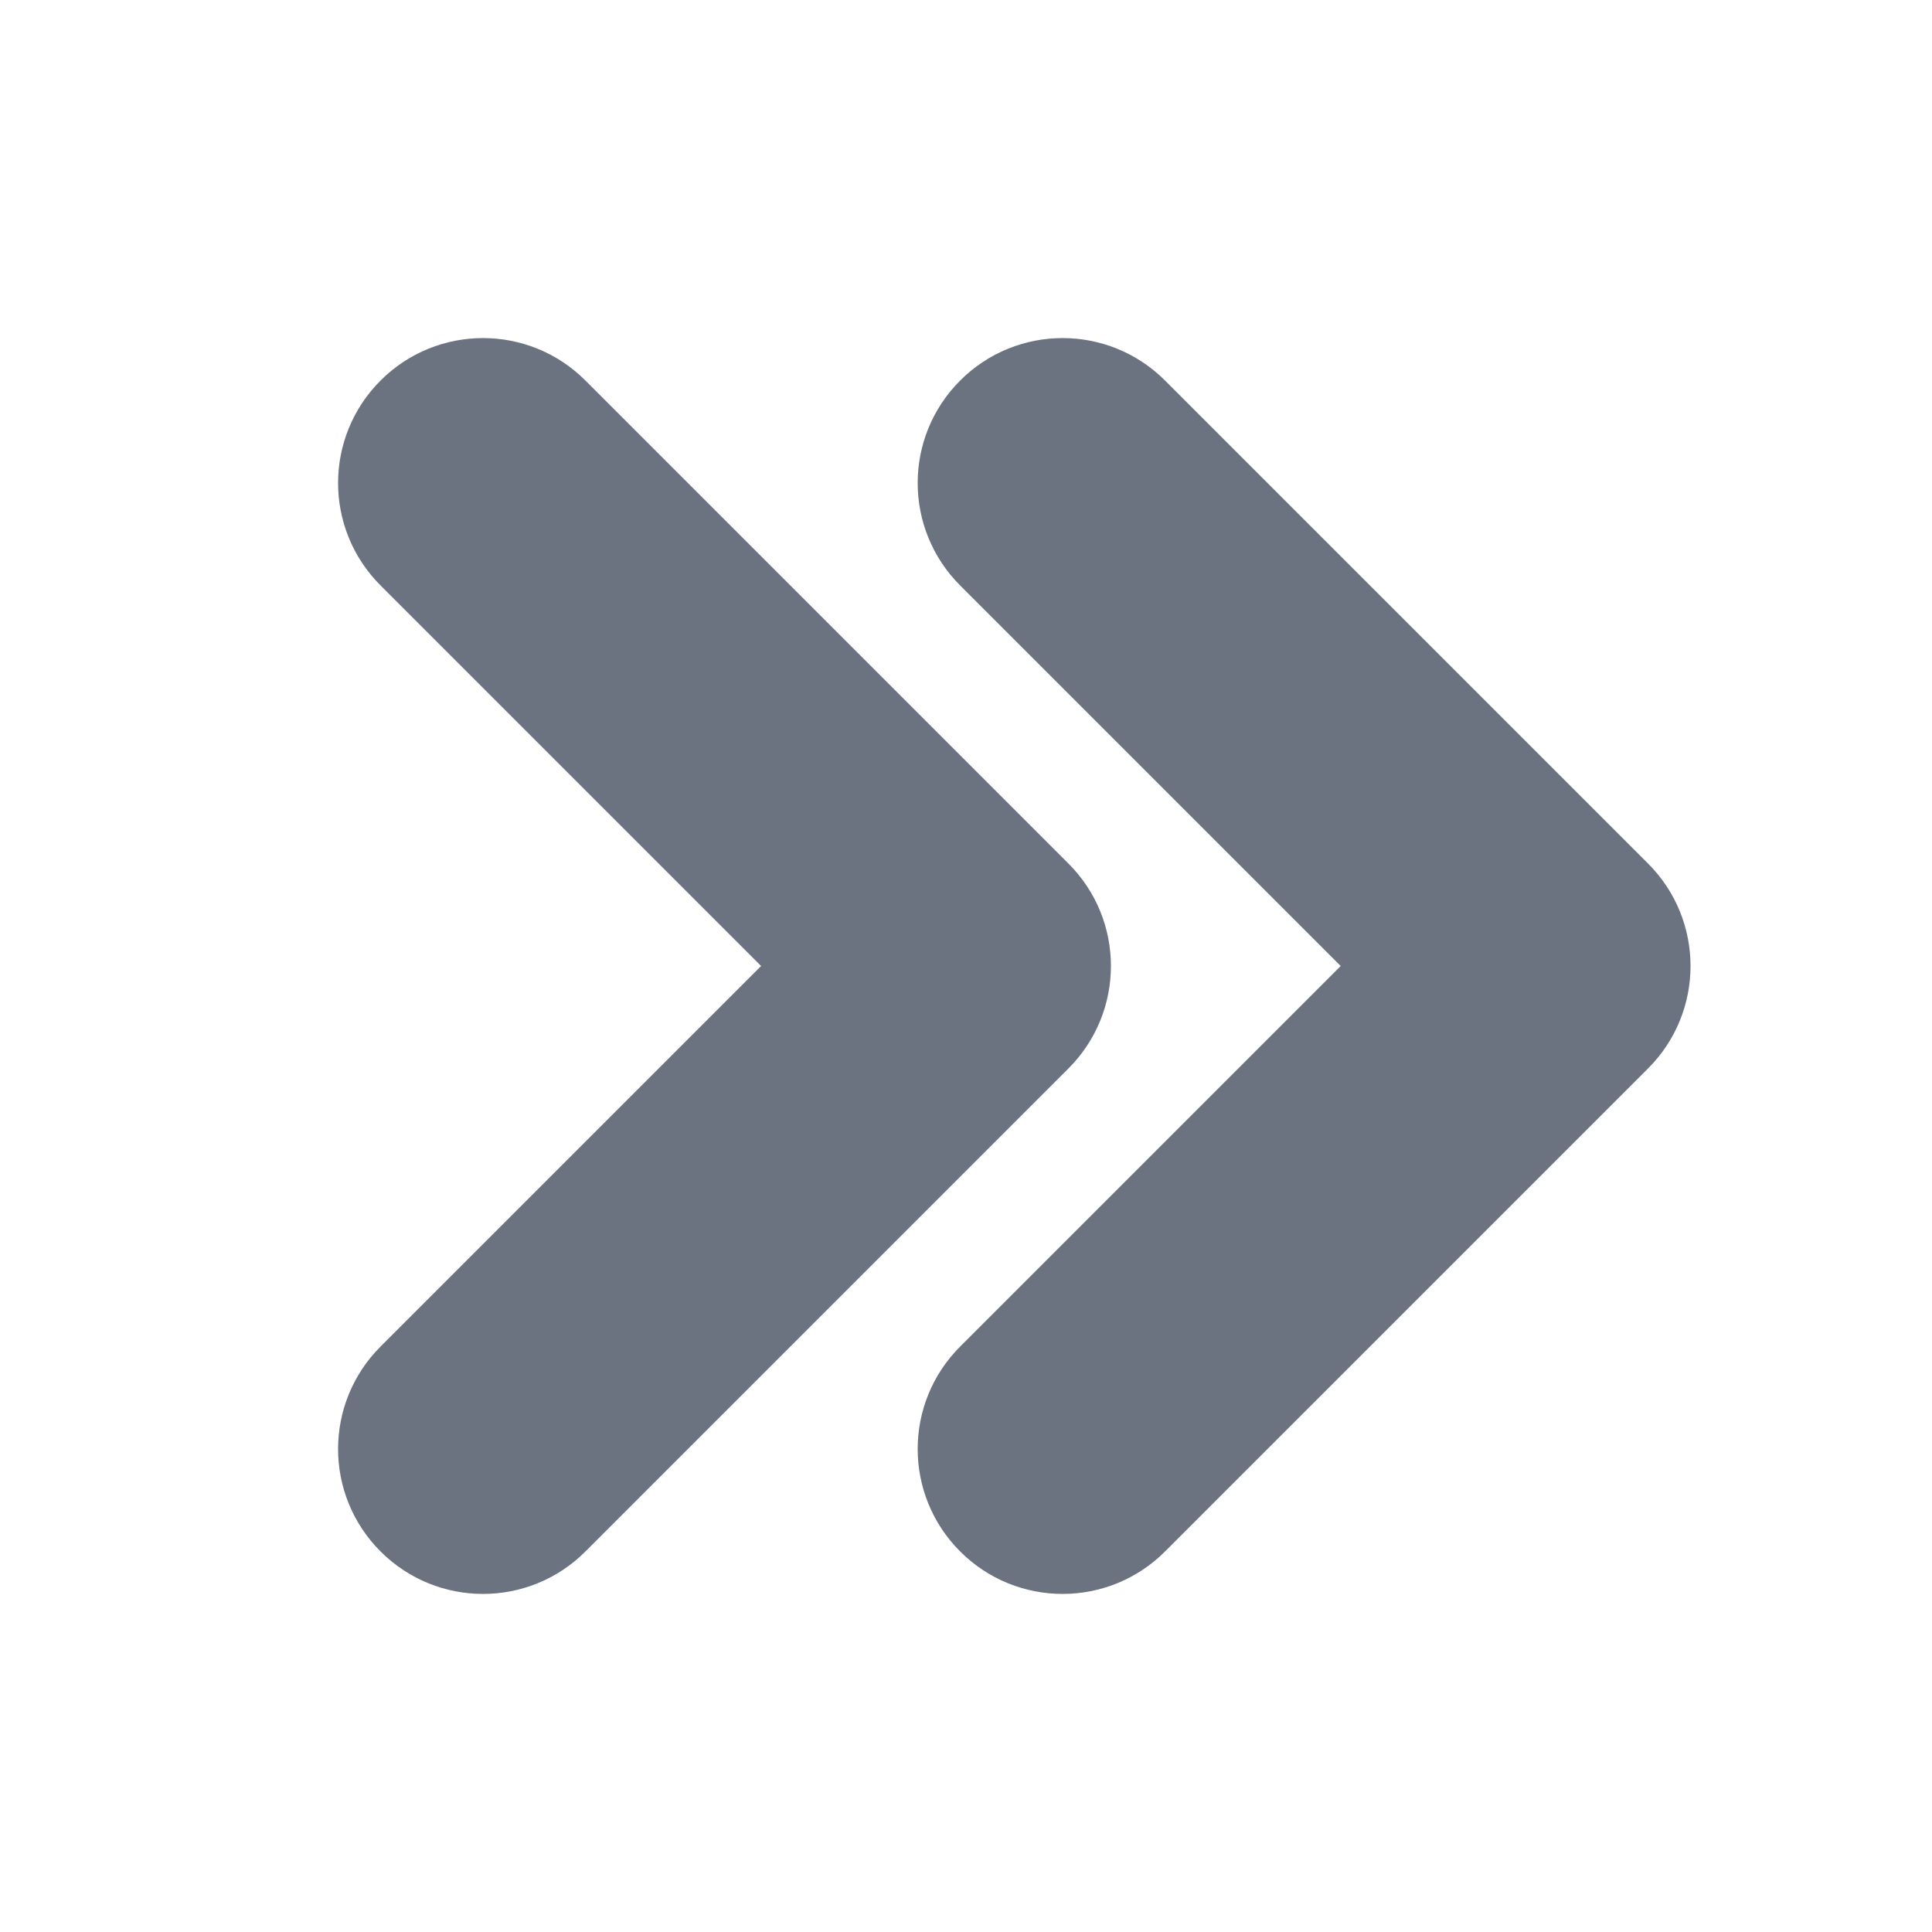
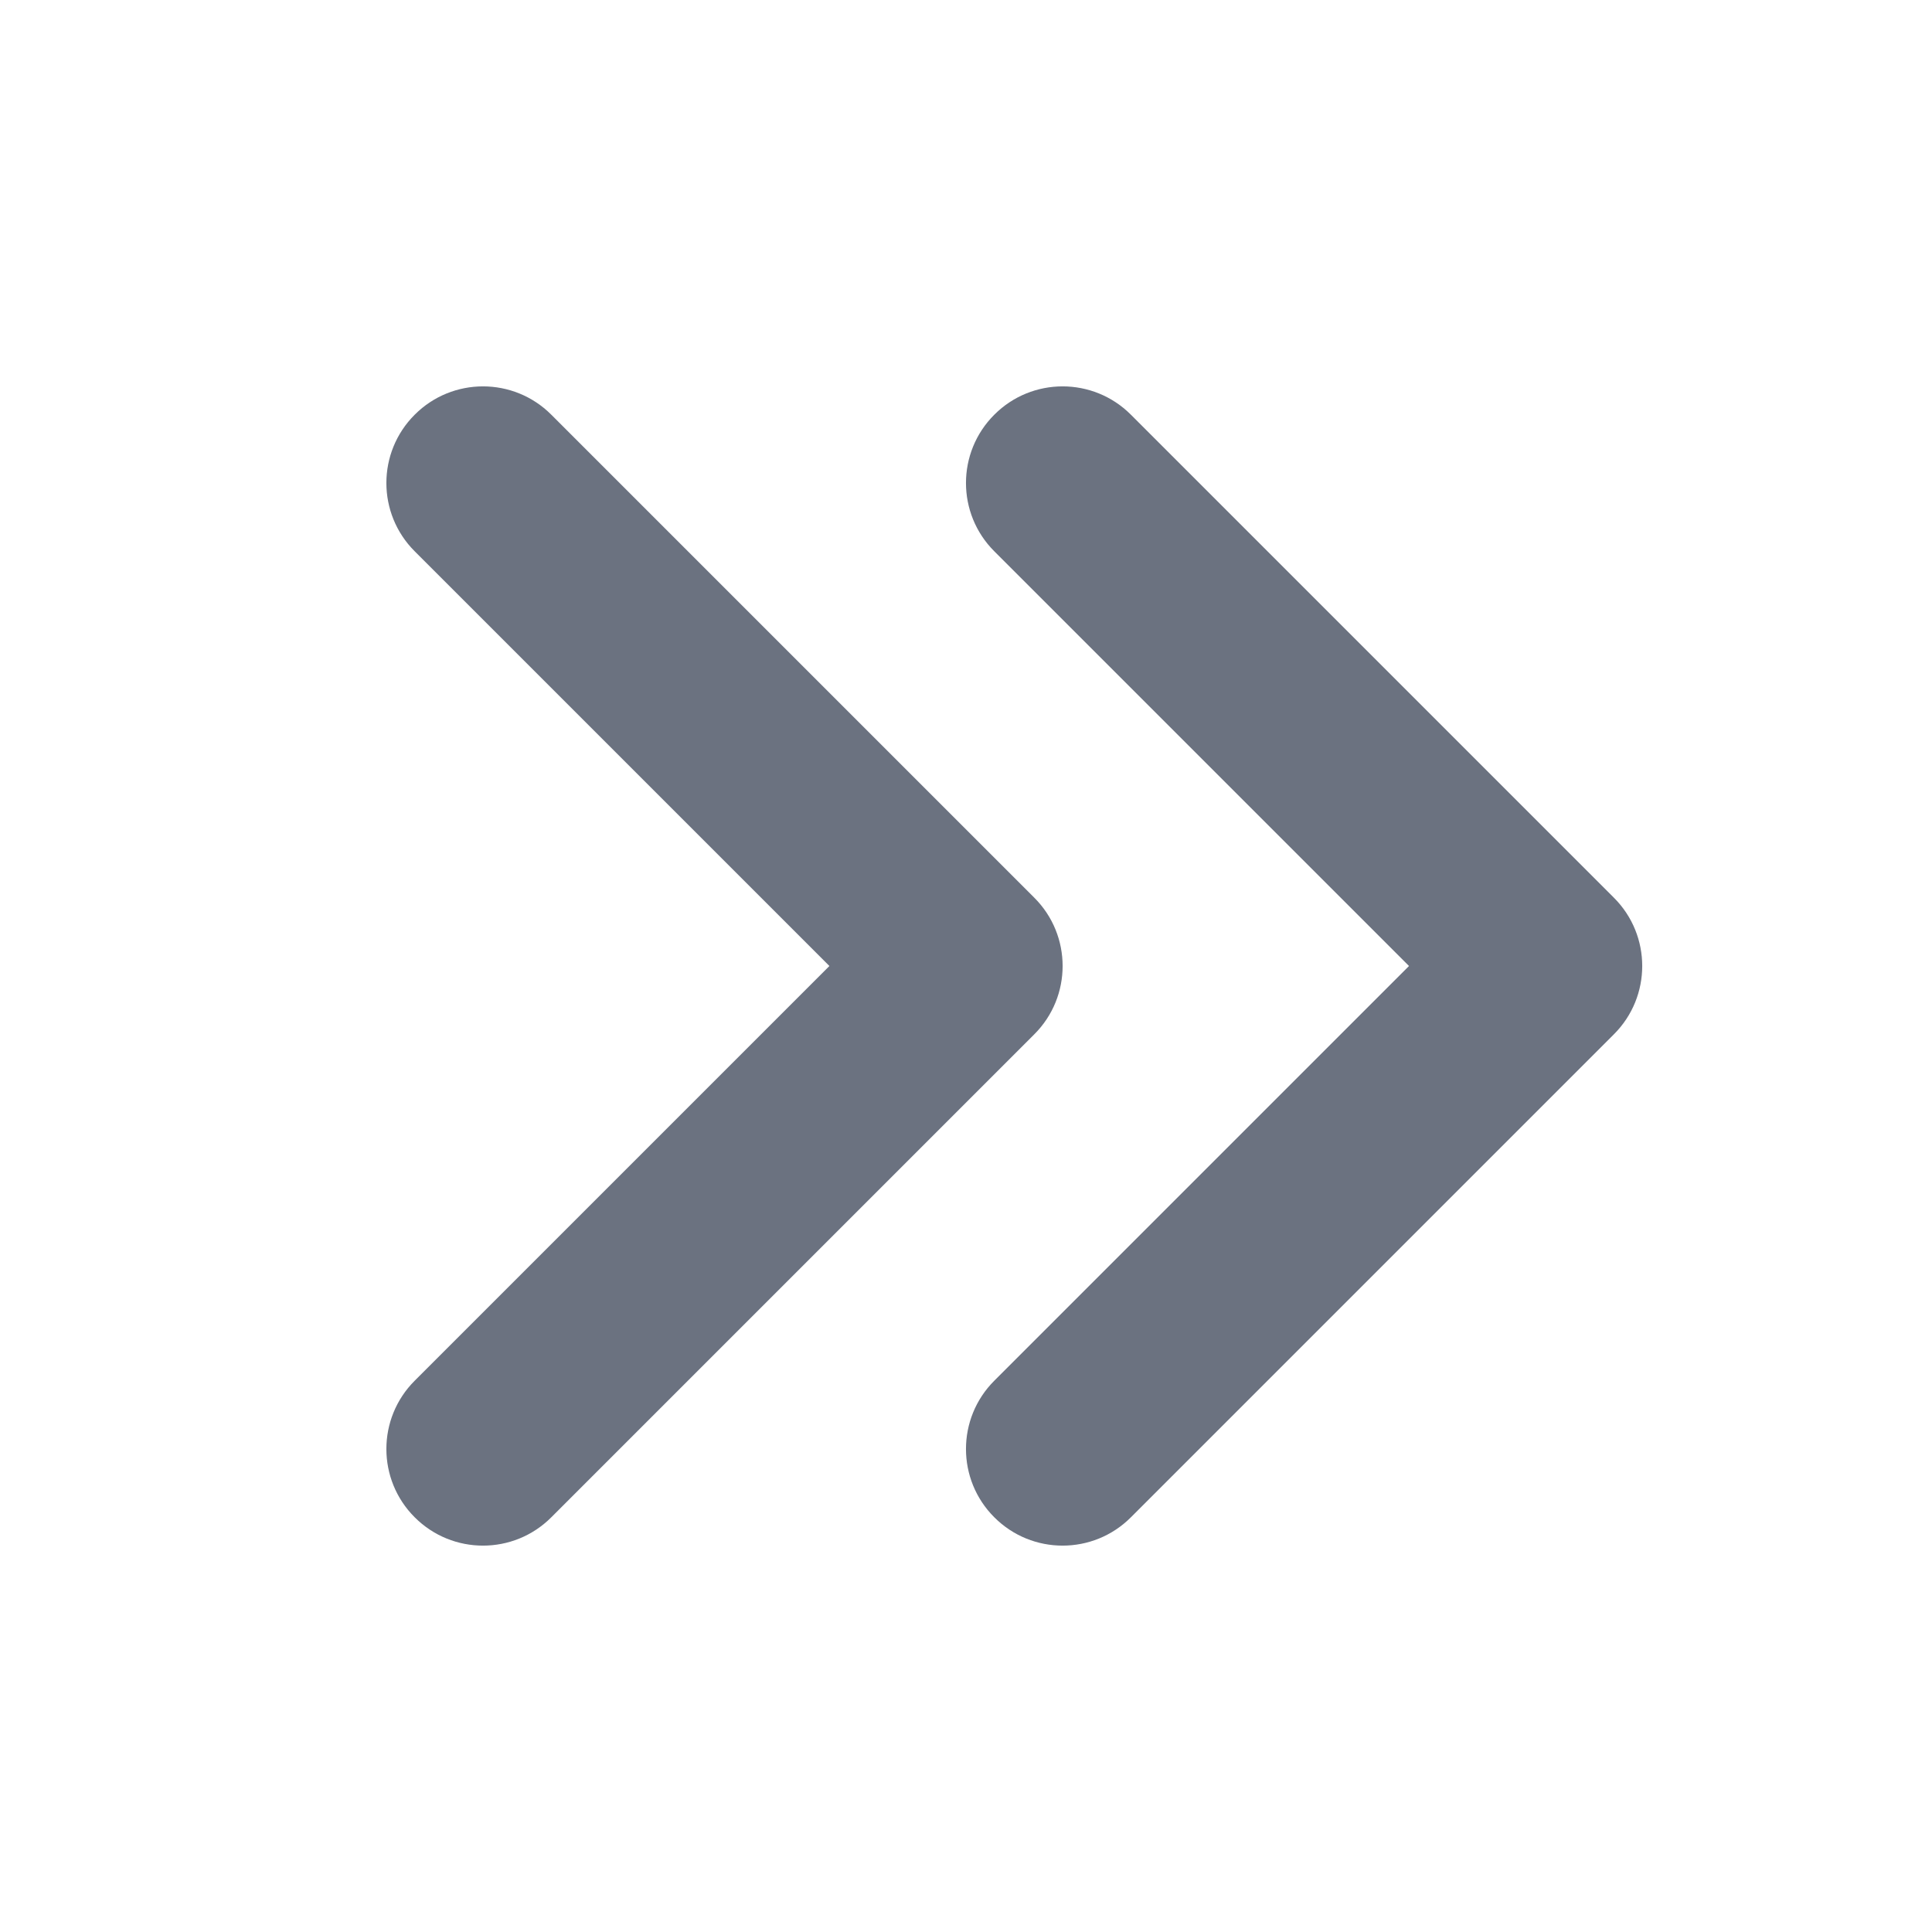
<svg xmlns="http://www.w3.org/2000/svg" preserveAspectRatio="none" overflow="visible" style="display: block;" width="20" height="20" viewBox="0 0 20 20" fill="none">
  <g id="Icon20/Solid/Chevron double right">
    <g id="Icon">
-       <path fill-rule="evenodd" clip-rule="evenodd" d="M10.293 15.707C9.902 15.317 9.902 14.683 10.293 14.293L14.586 10L10.293 5.707C9.902 5.317 9.902 4.683 10.293 4.293C10.683 3.902 11.317 3.902 11.707 4.293L16.707 9.293C17.098 9.683 17.098 10.317 16.707 10.707L11.707 15.707C11.317 16.098 10.683 16.098 10.293 15.707Z" fill="#6B7280" />
-       <path fill-rule="evenodd" clip-rule="evenodd" d="M4.293 15.707C3.902 15.317 3.902 14.683 4.293 14.293L8.586 10L4.293 5.707C3.902 5.317 3.902 4.683 4.293 4.293C4.683 3.902 5.317 3.902 5.707 4.293L10.707 9.293C11.098 9.683 11.098 10.317 10.707 10.707L5.707 15.707C5.317 16.098 4.683 16.098 4.293 15.707Z" fill="#6B7280" />
-       <path fill-rule="evenodd" clip-rule="evenodd" d="M10.293 15.707C9.902 15.317 9.902 14.683 10.293 14.293L14.586 10L10.293 5.707C9.902 5.317 9.902 4.683 10.293 4.293C10.683 3.902 11.317 3.902 11.707 4.293L16.707 9.293C17.098 9.683 17.098 10.317 16.707 10.707L11.707 15.707C11.317 16.098 10.683 16.098 10.293 15.707Z" stroke="#6B7280" />
-       <path fill-rule="evenodd" clip-rule="evenodd" d="M4.293 15.707C3.902 15.317 3.902 14.683 4.293 14.293L8.586 10L4.293 5.707C3.902 5.317 3.902 4.683 4.293 4.293C4.683 3.902 5.317 3.902 5.707 4.293L10.707 9.293C11.098 9.683 11.098 10.317 10.707 10.707L5.707 15.707C5.317 16.098 4.683 16.098 4.293 15.707Z" stroke="#6B7280" />
+       <path d="M10.293 15.707C9.902 15.317 9.902 14.683 10.293 14.293L14.586 10L10.293 5.707C9.902 5.317 9.902 4.683 10.293 4.293C10.683 3.902 11.317 3.902 11.707 4.293L16.707 9.293C17.098 9.683 17.098 10.317 16.707 10.707L11.707 15.707C11.317 16.098 10.683 16.098 10.293 15.707Z" fill-rule="evenodd" clip-rule="evenodd" fill="#6B7280" />
+       <path d="M4.293 15.707C3.902 15.317 3.902 14.683 4.293 14.293L8.586 10L4.293 5.707C3.902 5.317 3.902 4.683 4.293 4.293C4.683 3.902 5.317 3.902 5.707 4.293L10.707 9.293C11.098 9.683 11.098 10.317 10.707 10.707L5.707 15.707C5.317 16.098 4.683 16.098 4.293 15.707Z" fill-rule="evenodd" clip-rule="evenodd" fill="#6B7280" />
    </g>
  </g>
</svg>
